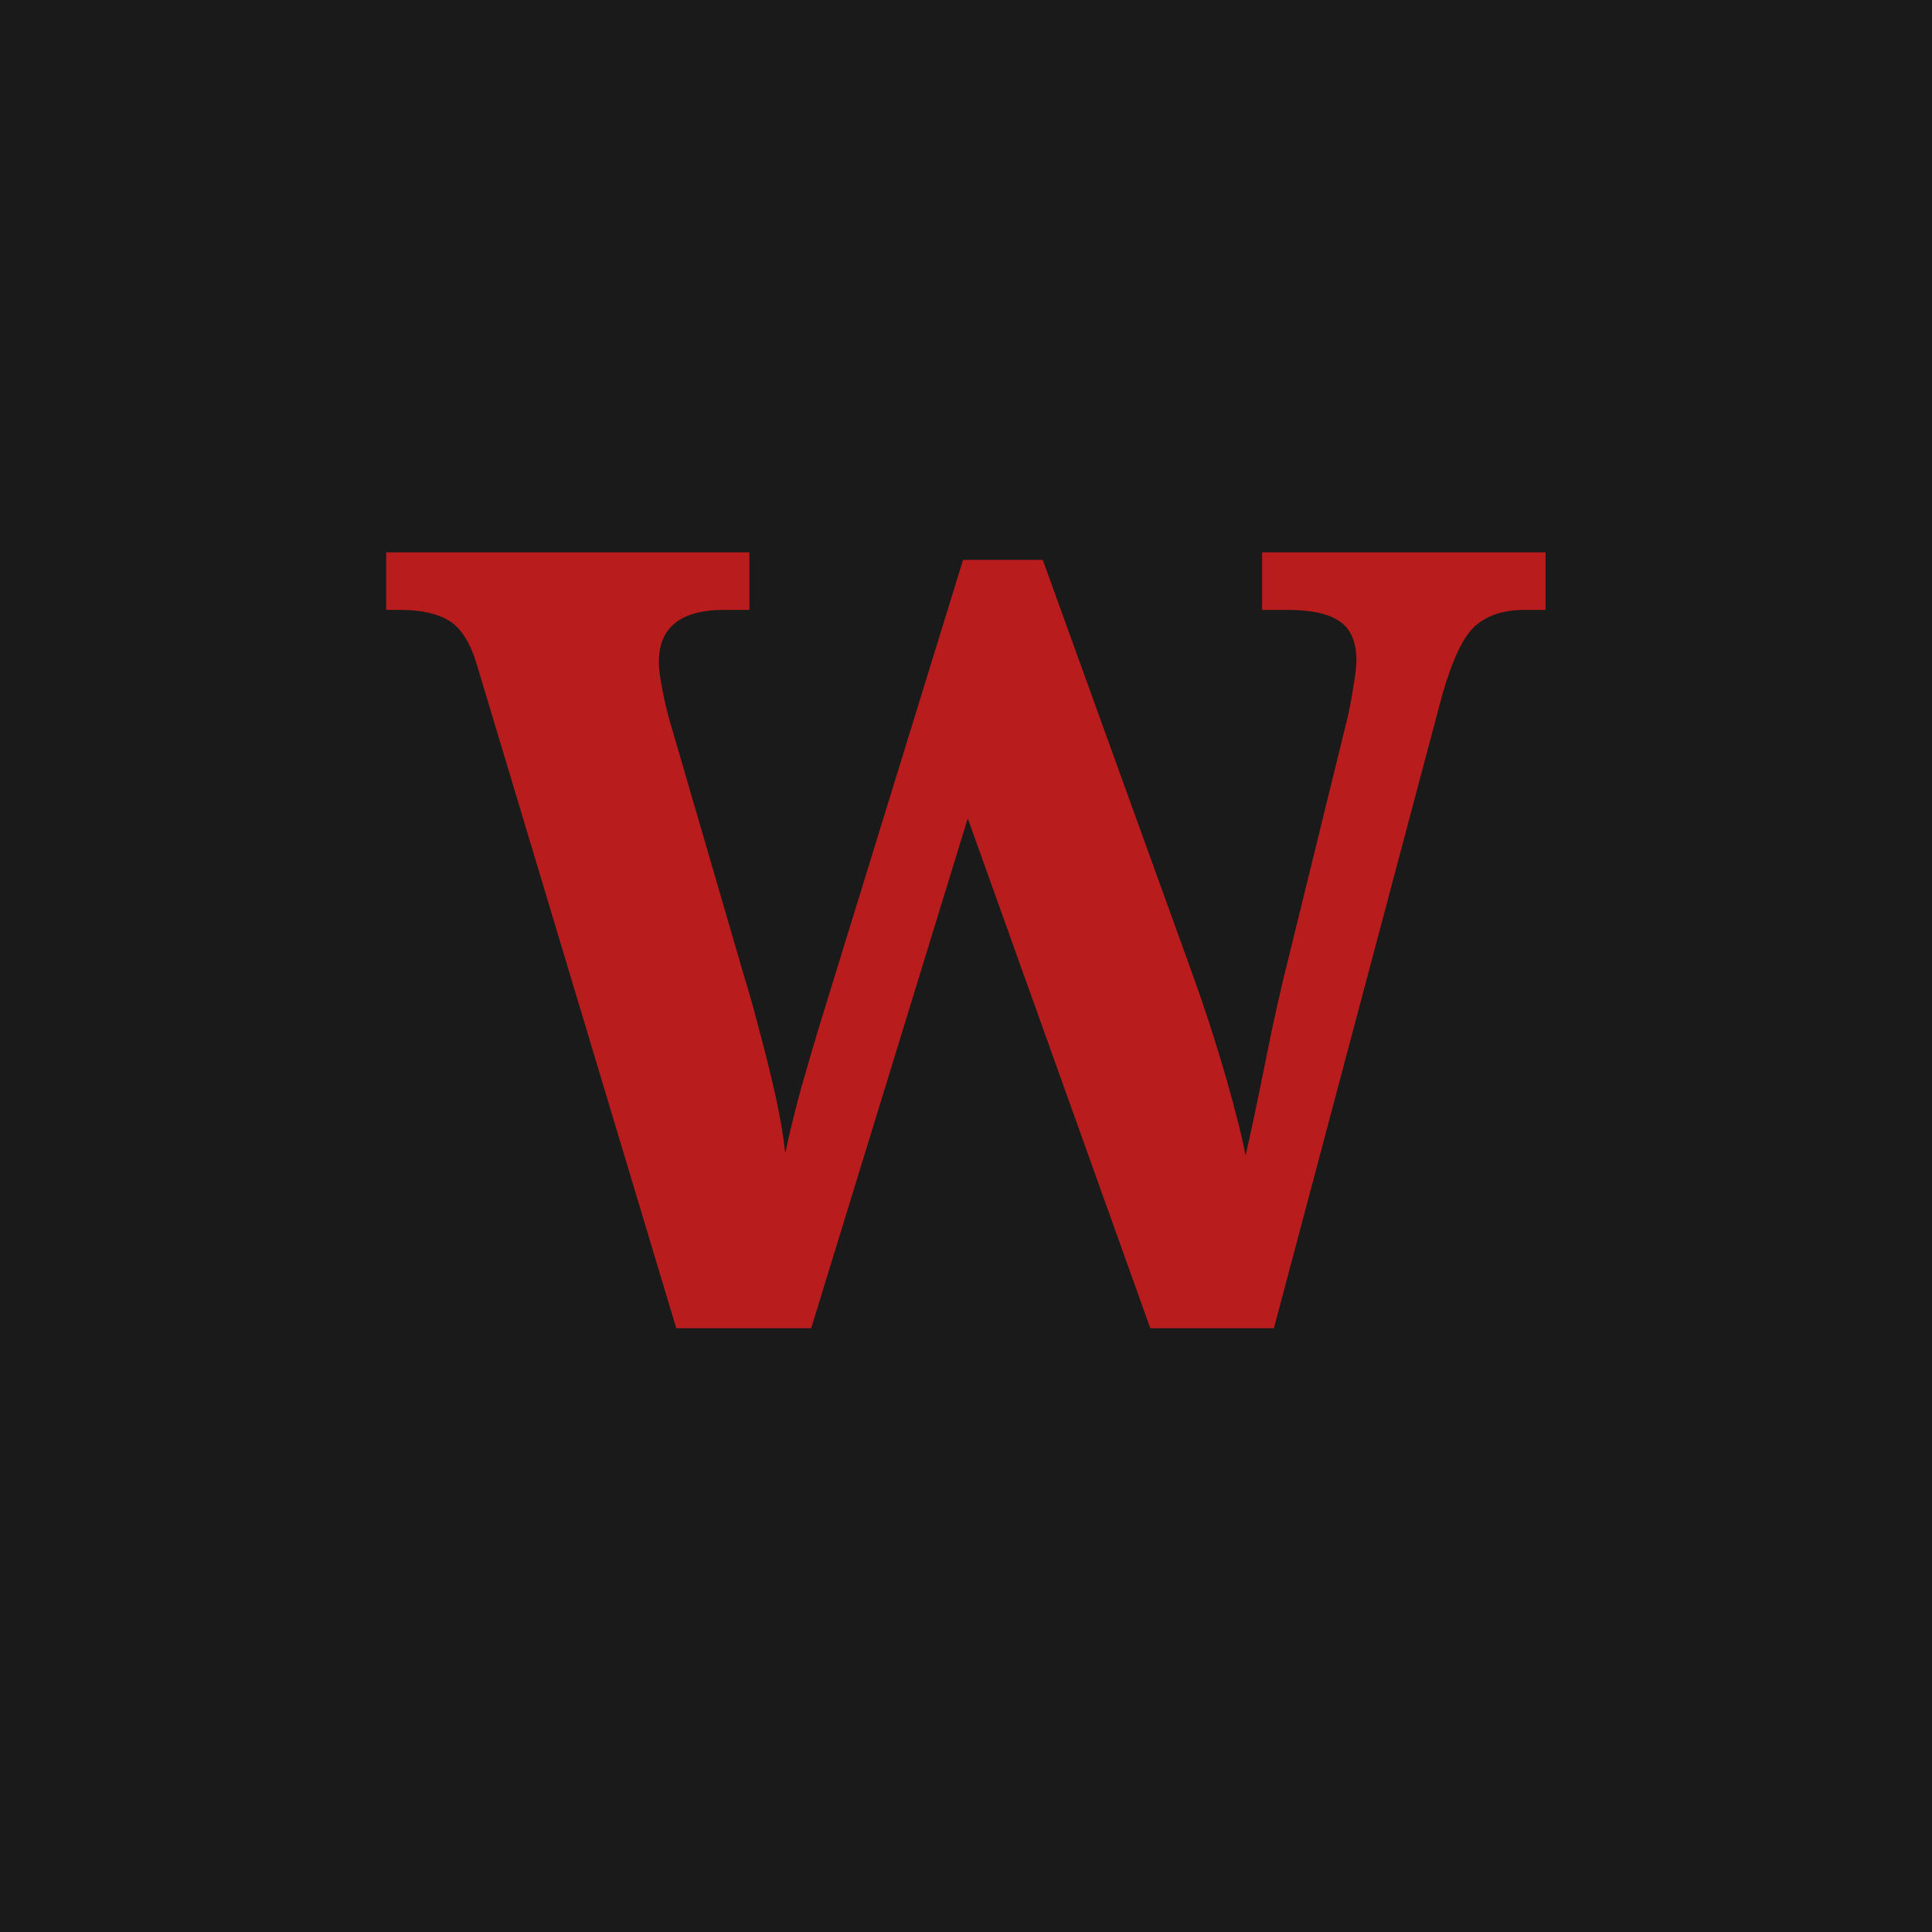
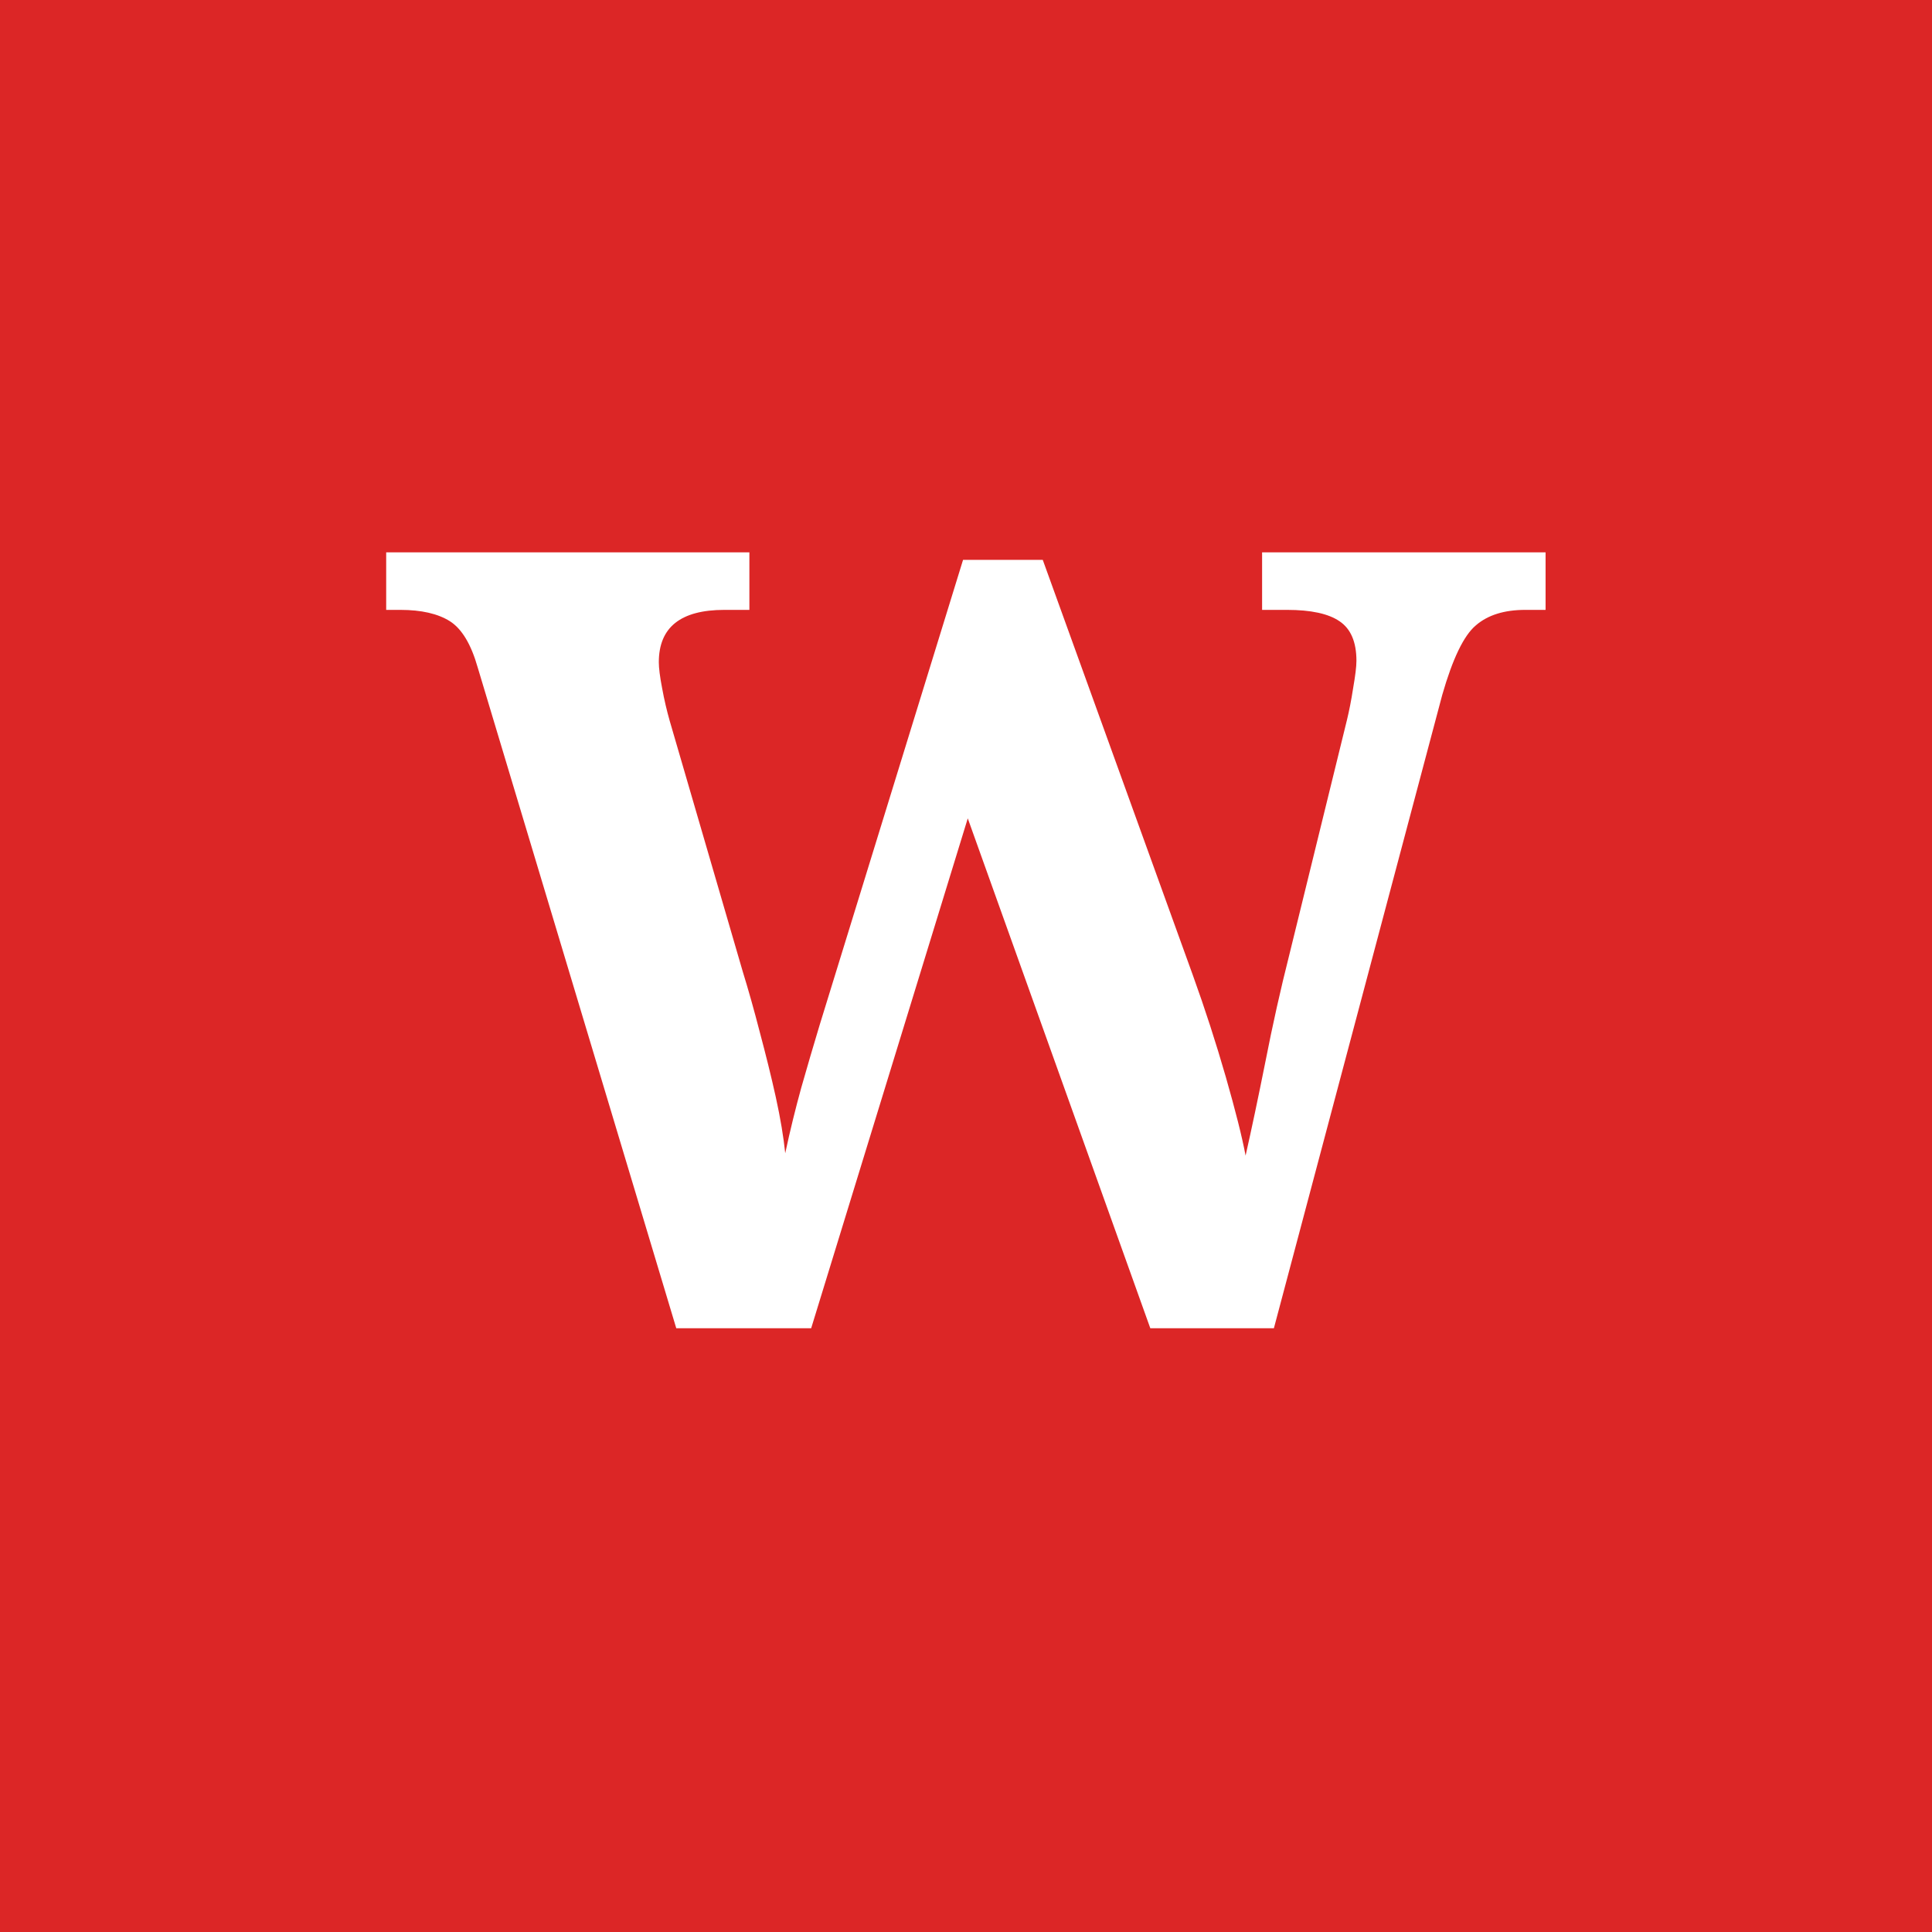
<svg xmlns="http://www.w3.org/2000/svg" viewBox="0 0 64 64">
-   <rect width="64" height="64" fill="#1a1a1a" />
-   <text x="32" y="44" font-family="Georgia,serif" font-size="36" font-weight="900" text-anchor="middle" fill="#b91c1c">W</text>
+   <rect width="64" height="64" fill="#dc2626" />
+   <text x="32" y="44" font-family="Georgia,serif" font-size="36" font-weight="900" text-anchor="middle" fill="#ffffff">W</text>
</svg>
